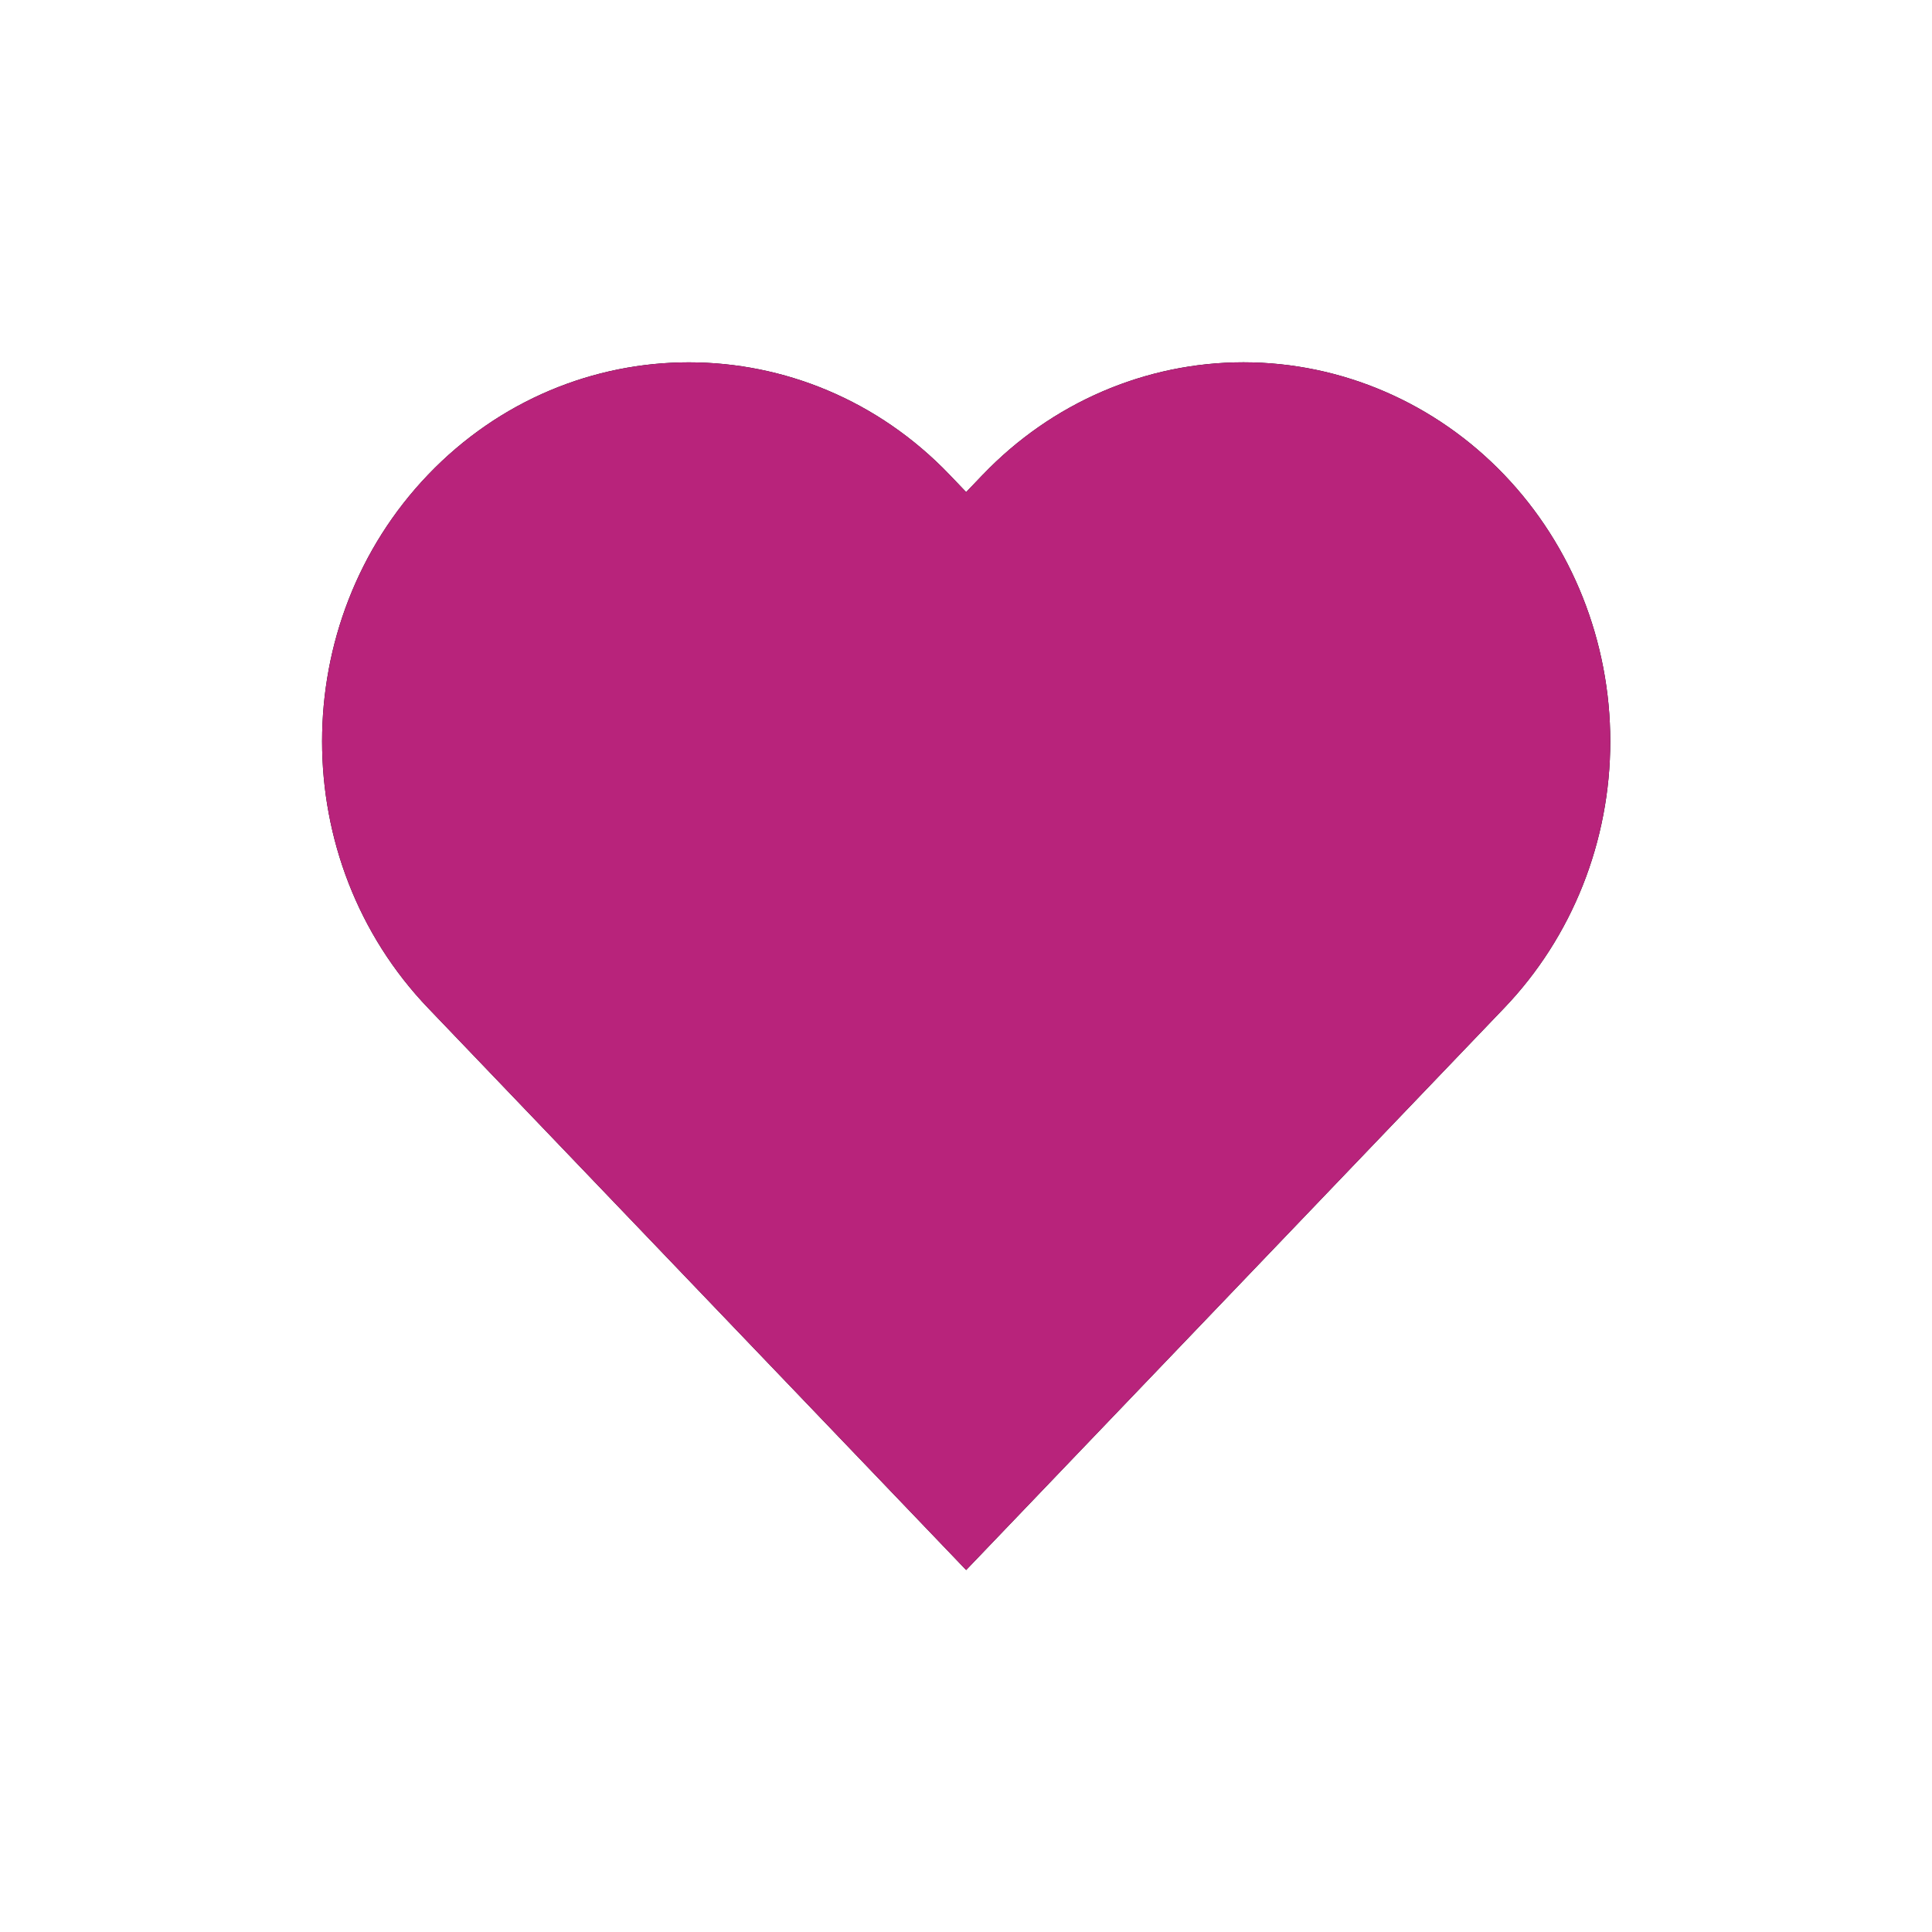
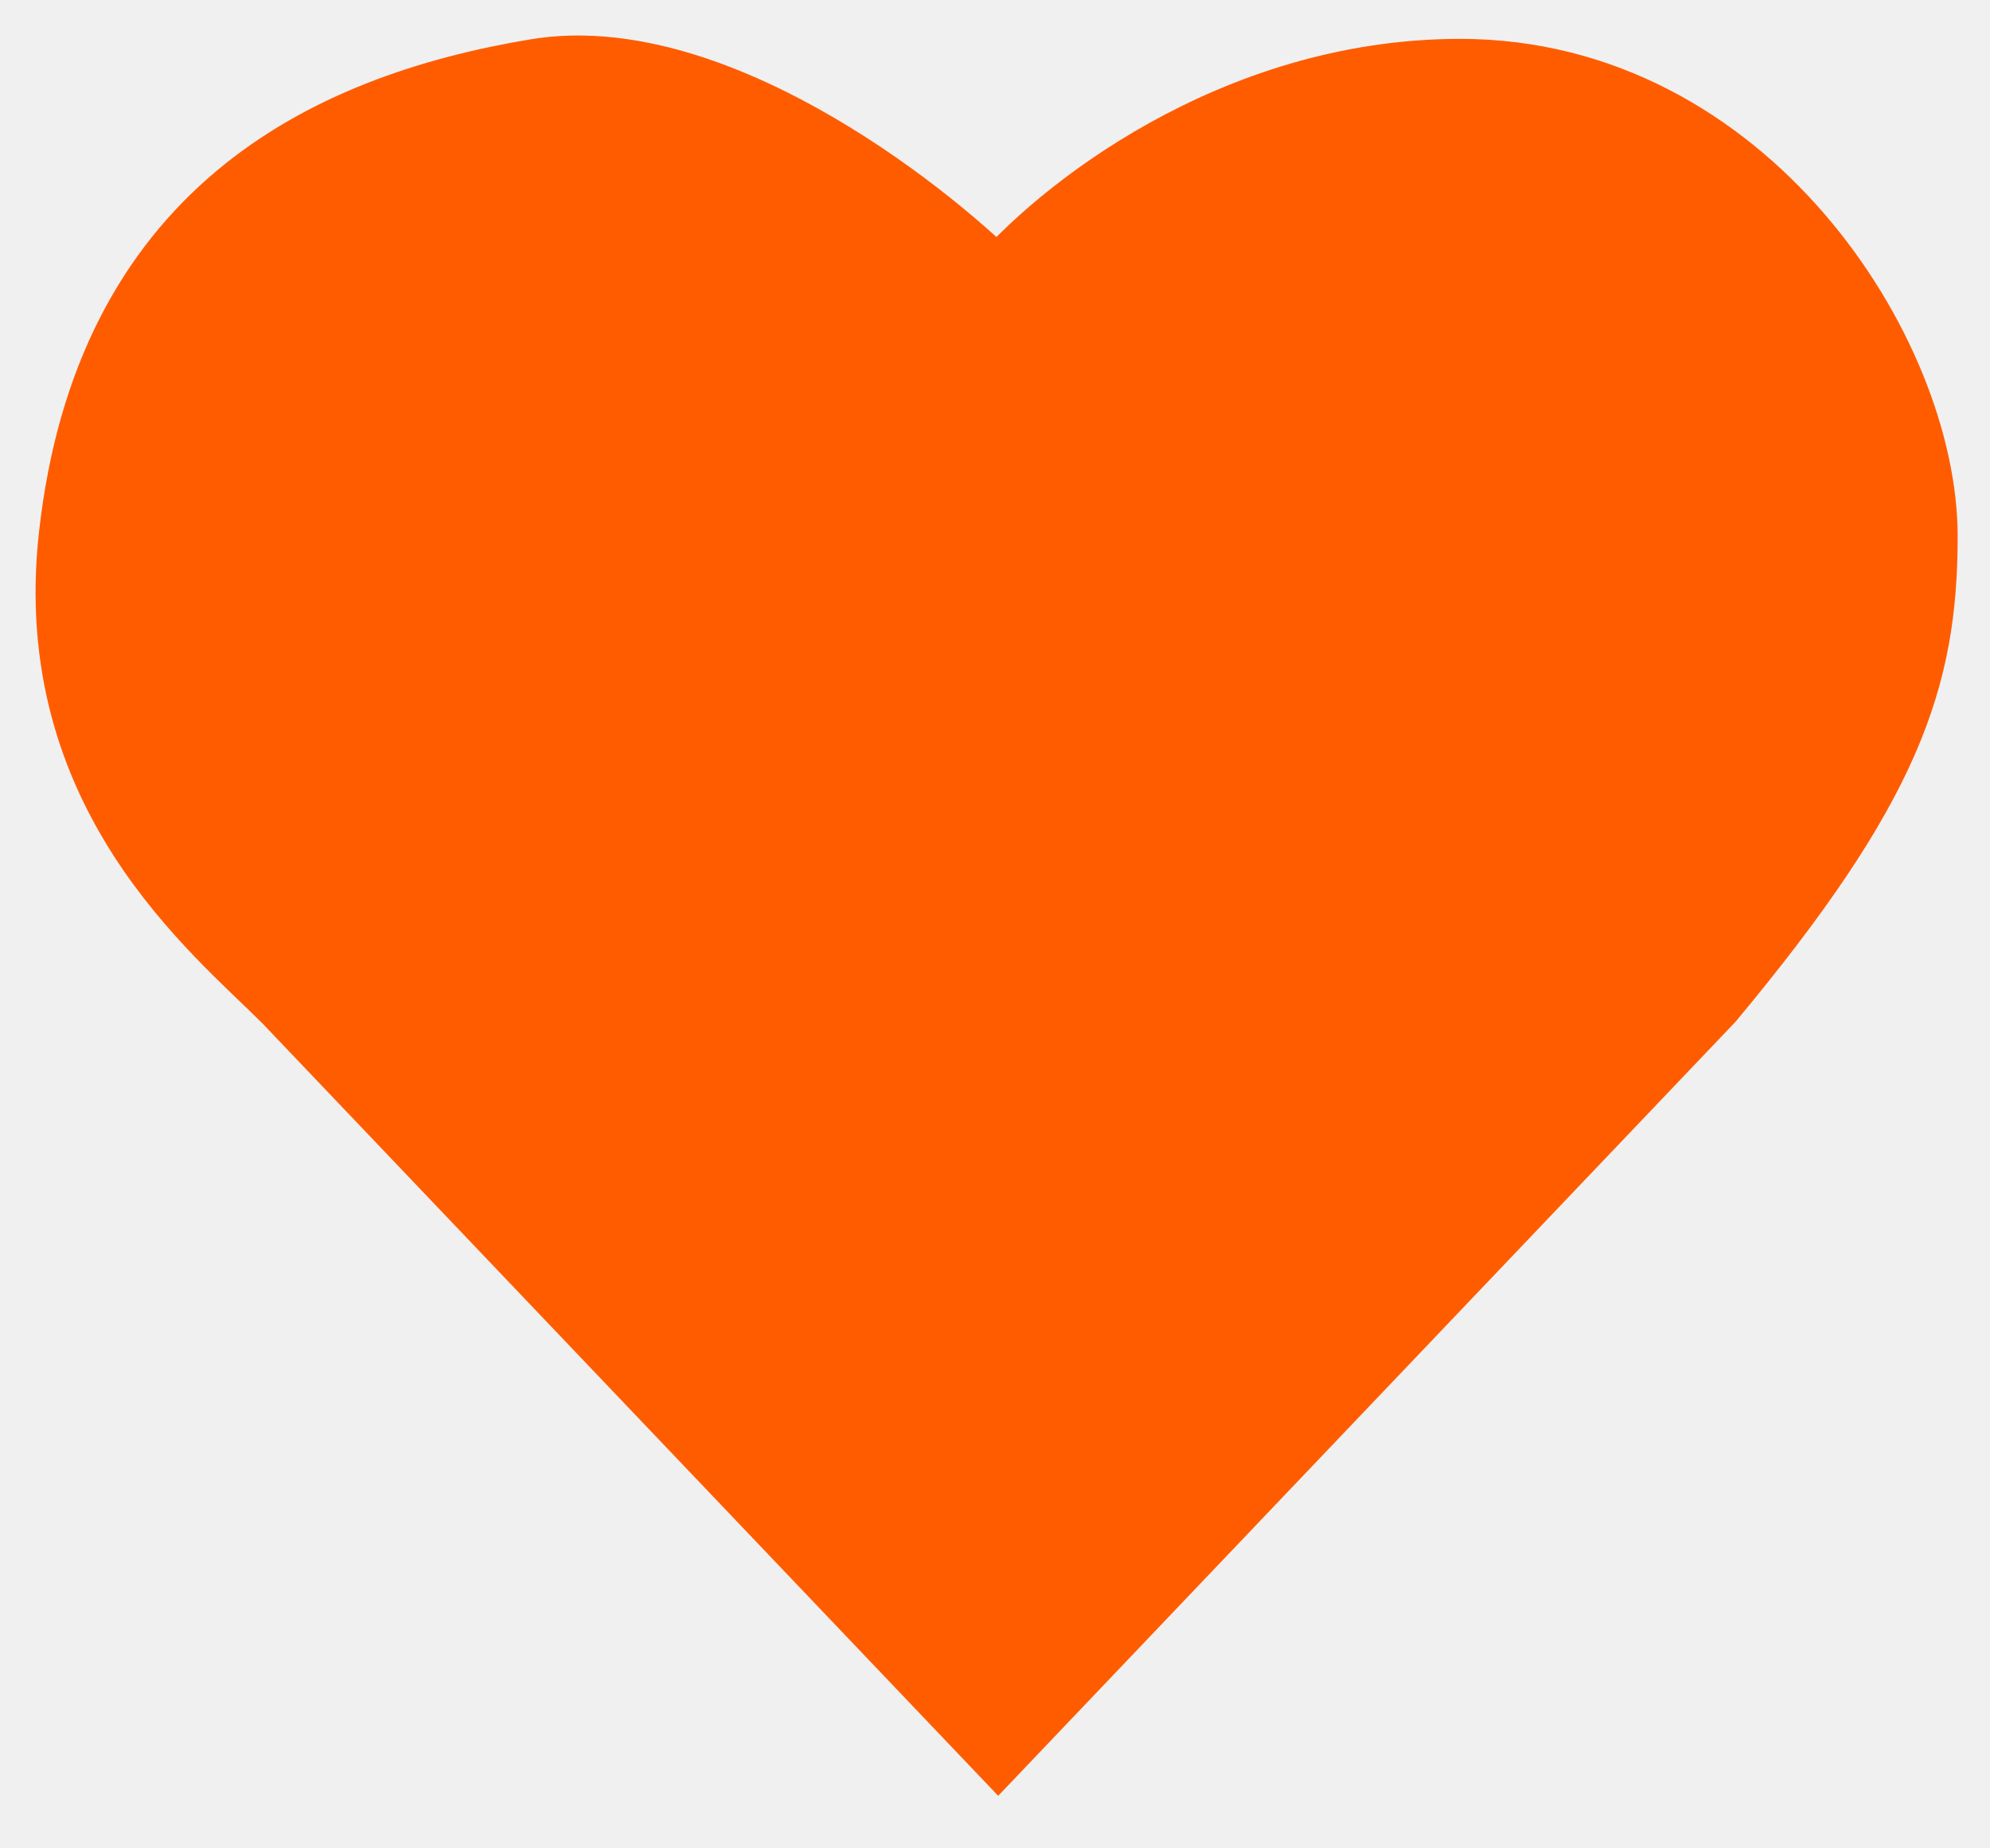
- <svg xmlns="http://www.w3.org/2000/svg" xmlns:xlink="http://www.w3.org/1999/xlink" width="38" height="38" viewBox="0 0 38 38">
-   <defs>
-     <path id="kplstw0hha" d="M19.33 9.338c1.352-1.413 3.197-2.212 5.127-2.212 1.93 0 3.776.799 5.129 2.212 1.338 1.397 2.086 3.283 2.086 5.244 0 1.962-.748 3.848-2.087 5.245L19.003 30.88 8.42 19.827c-2.78-2.905-2.78-7.585 0-10.49 2.823-2.947 7.434-2.947 10.256 0l.327.342.326-.341z" />
-   </defs>
-   <g fill="none" fill-rule="evenodd">
-     <g>
-       <g>
-         <g>
-           <g transform="translate(-739 -447) translate(0 437) translate(575) translate(164 10)">
-             <path d="M0 0H38.006V38.006H0z" />
-             <g fill="#FFF">
-               <path d="M0 0H38.006V38.006H0z" transform="rotate(-180 19.003 19.003)" />
-             </g>
-             <mask id="6hwqsjjyub" fill="#fff">
-               <use xlink:href="#kplstw0hha" />
-             </mask>
-             <use fill="#000" fill-rule="nonzero" xlink:href="#kplstw0hha" />
-             <g fill="#B8237B" mask="url(#6hwqsjjyub)">
-               <path d="M0 0H38.006V38.006H0z" />
-             </g>
-           </g>
-         </g>
-       </g>
-     </g>
-   </g>
+ <svg xmlns="http://www.w3.org/2000/svg" width="28" height="26" viewBox="0 0 28 26" fill="none">
+   <path d="M7.545 1.047c2.4-.4 5.333 1.834 6.5 3 .833-1 3.3-3 6.5-3 4 0 6.5 3.95 6.5 6.5 0 2-.5 3.5-3 6.5l-10 10.5-10-10.5c-1-1-3.4-2.9-3-6.5.5-4.5 3.5-6 6.5-6.5z" fill="#FF5C00" stroke="#FF5C00" />
</svg>
